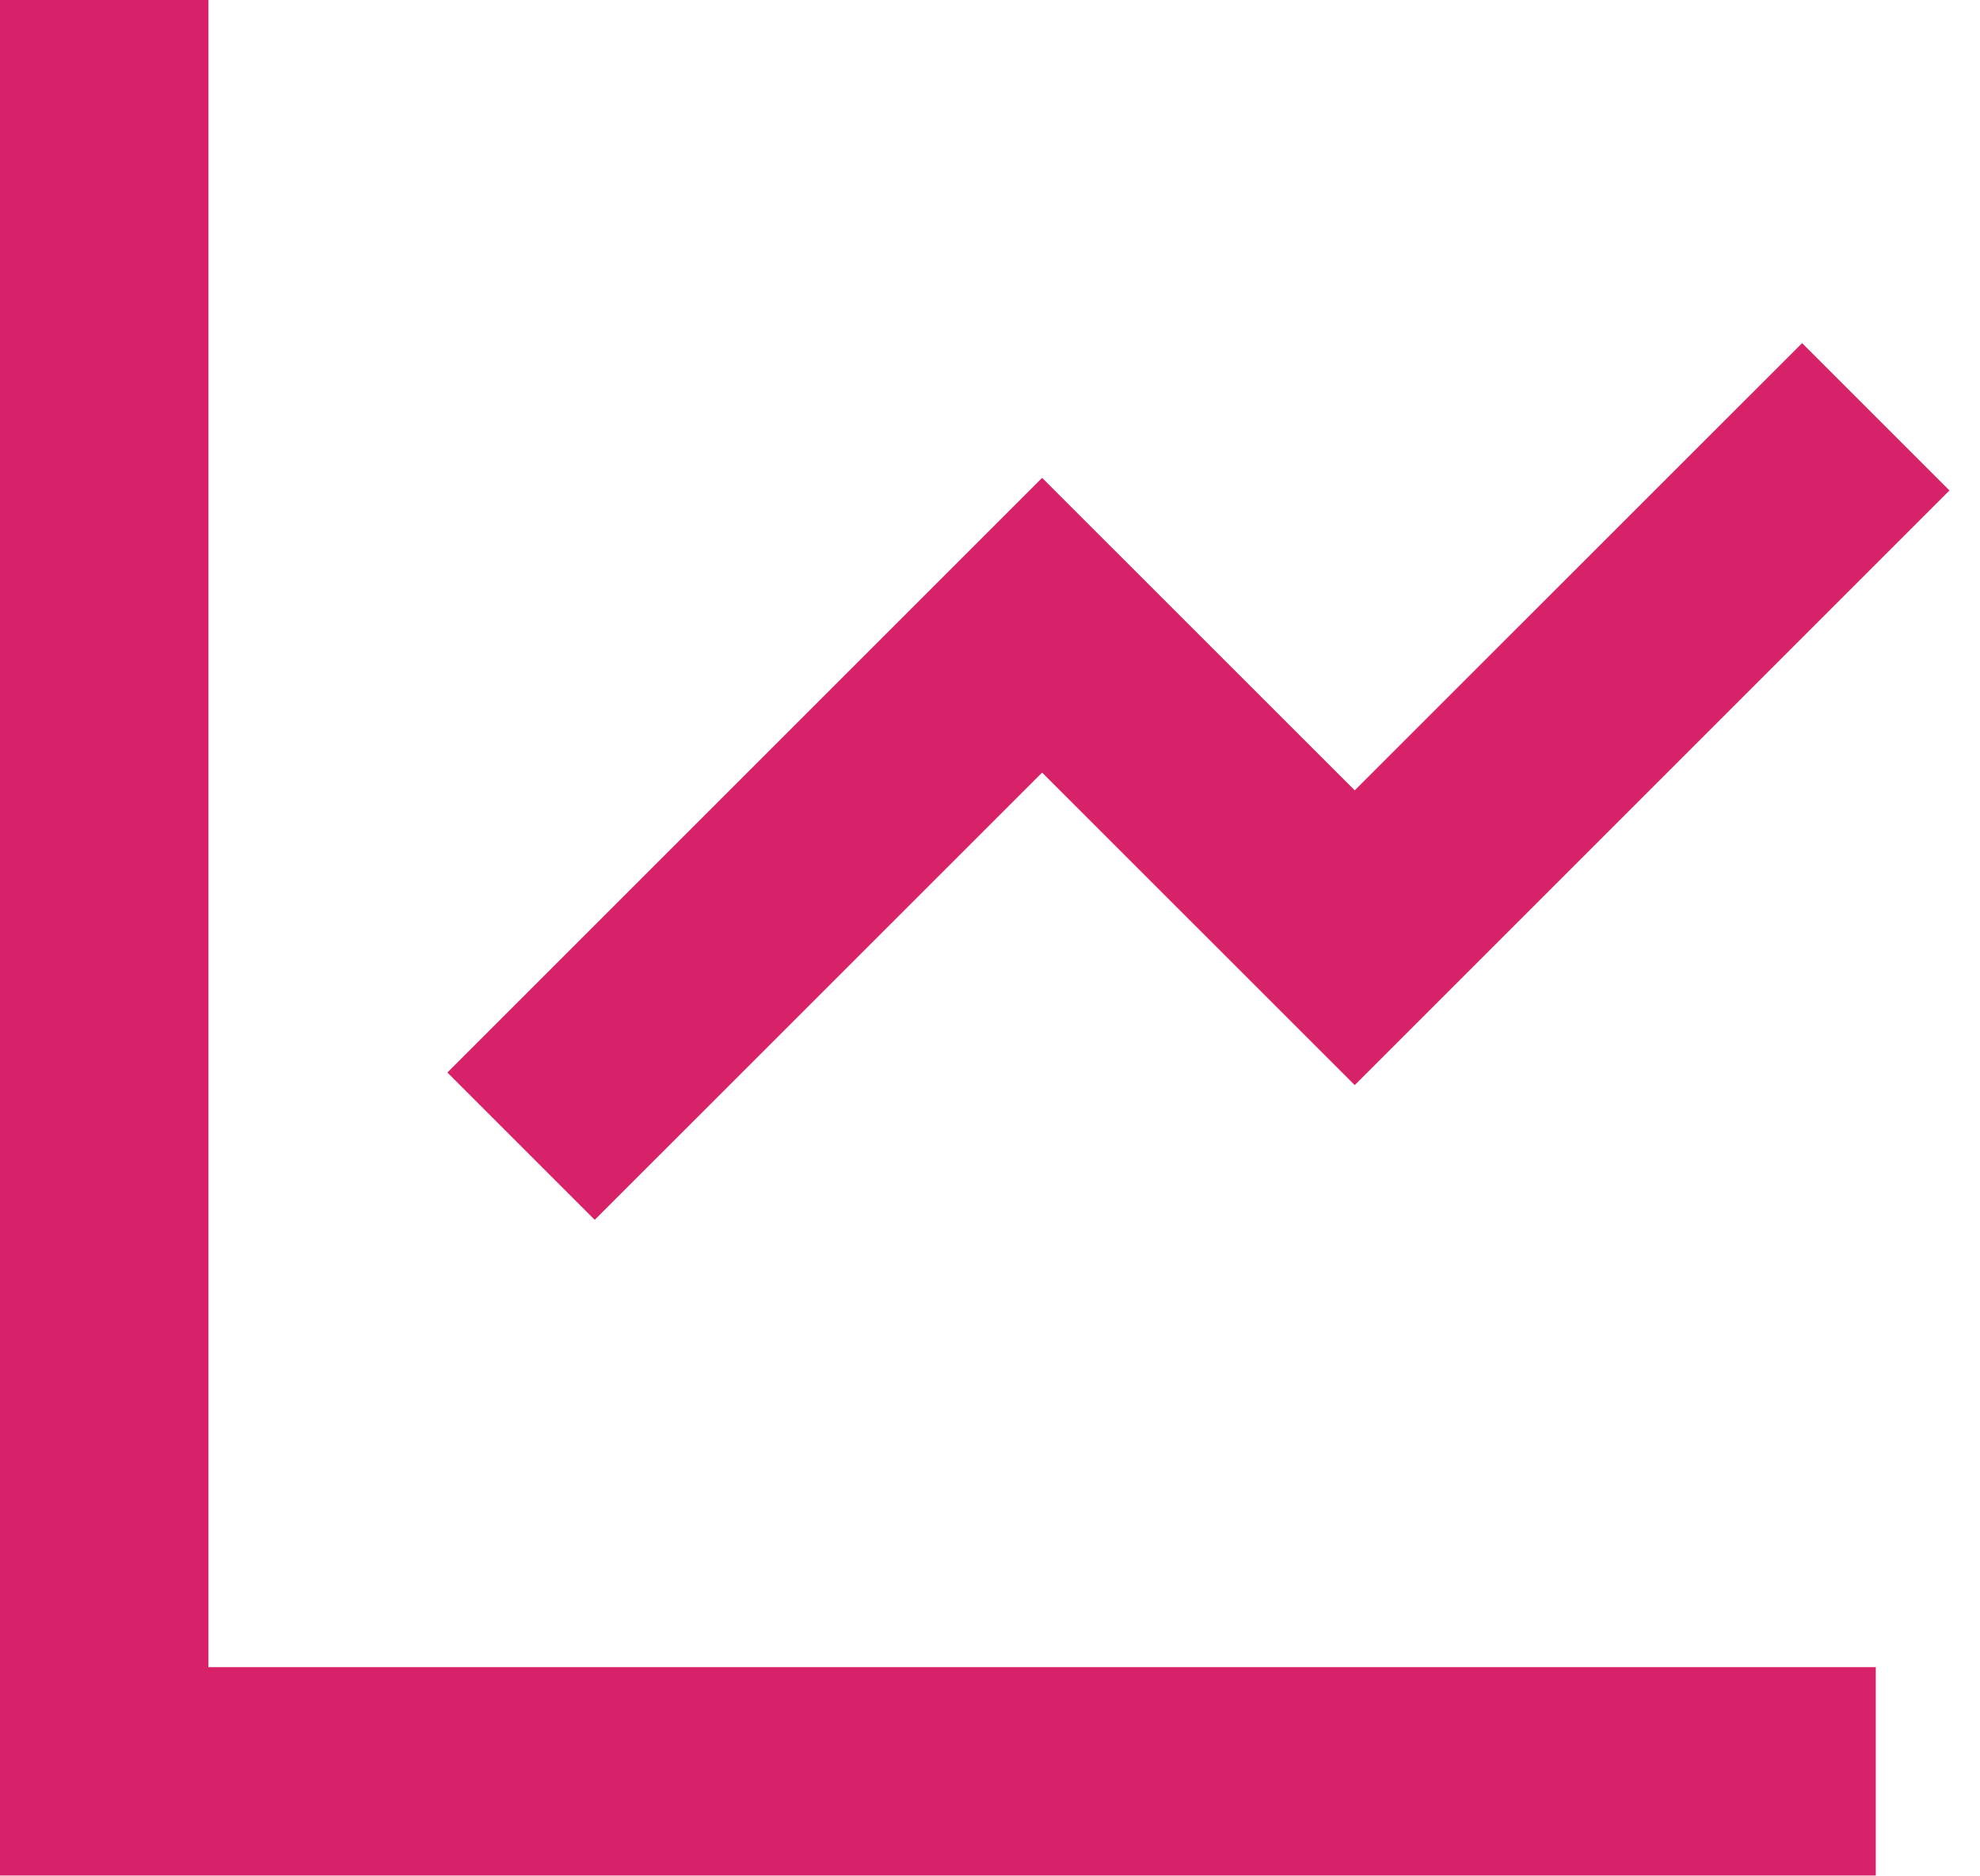
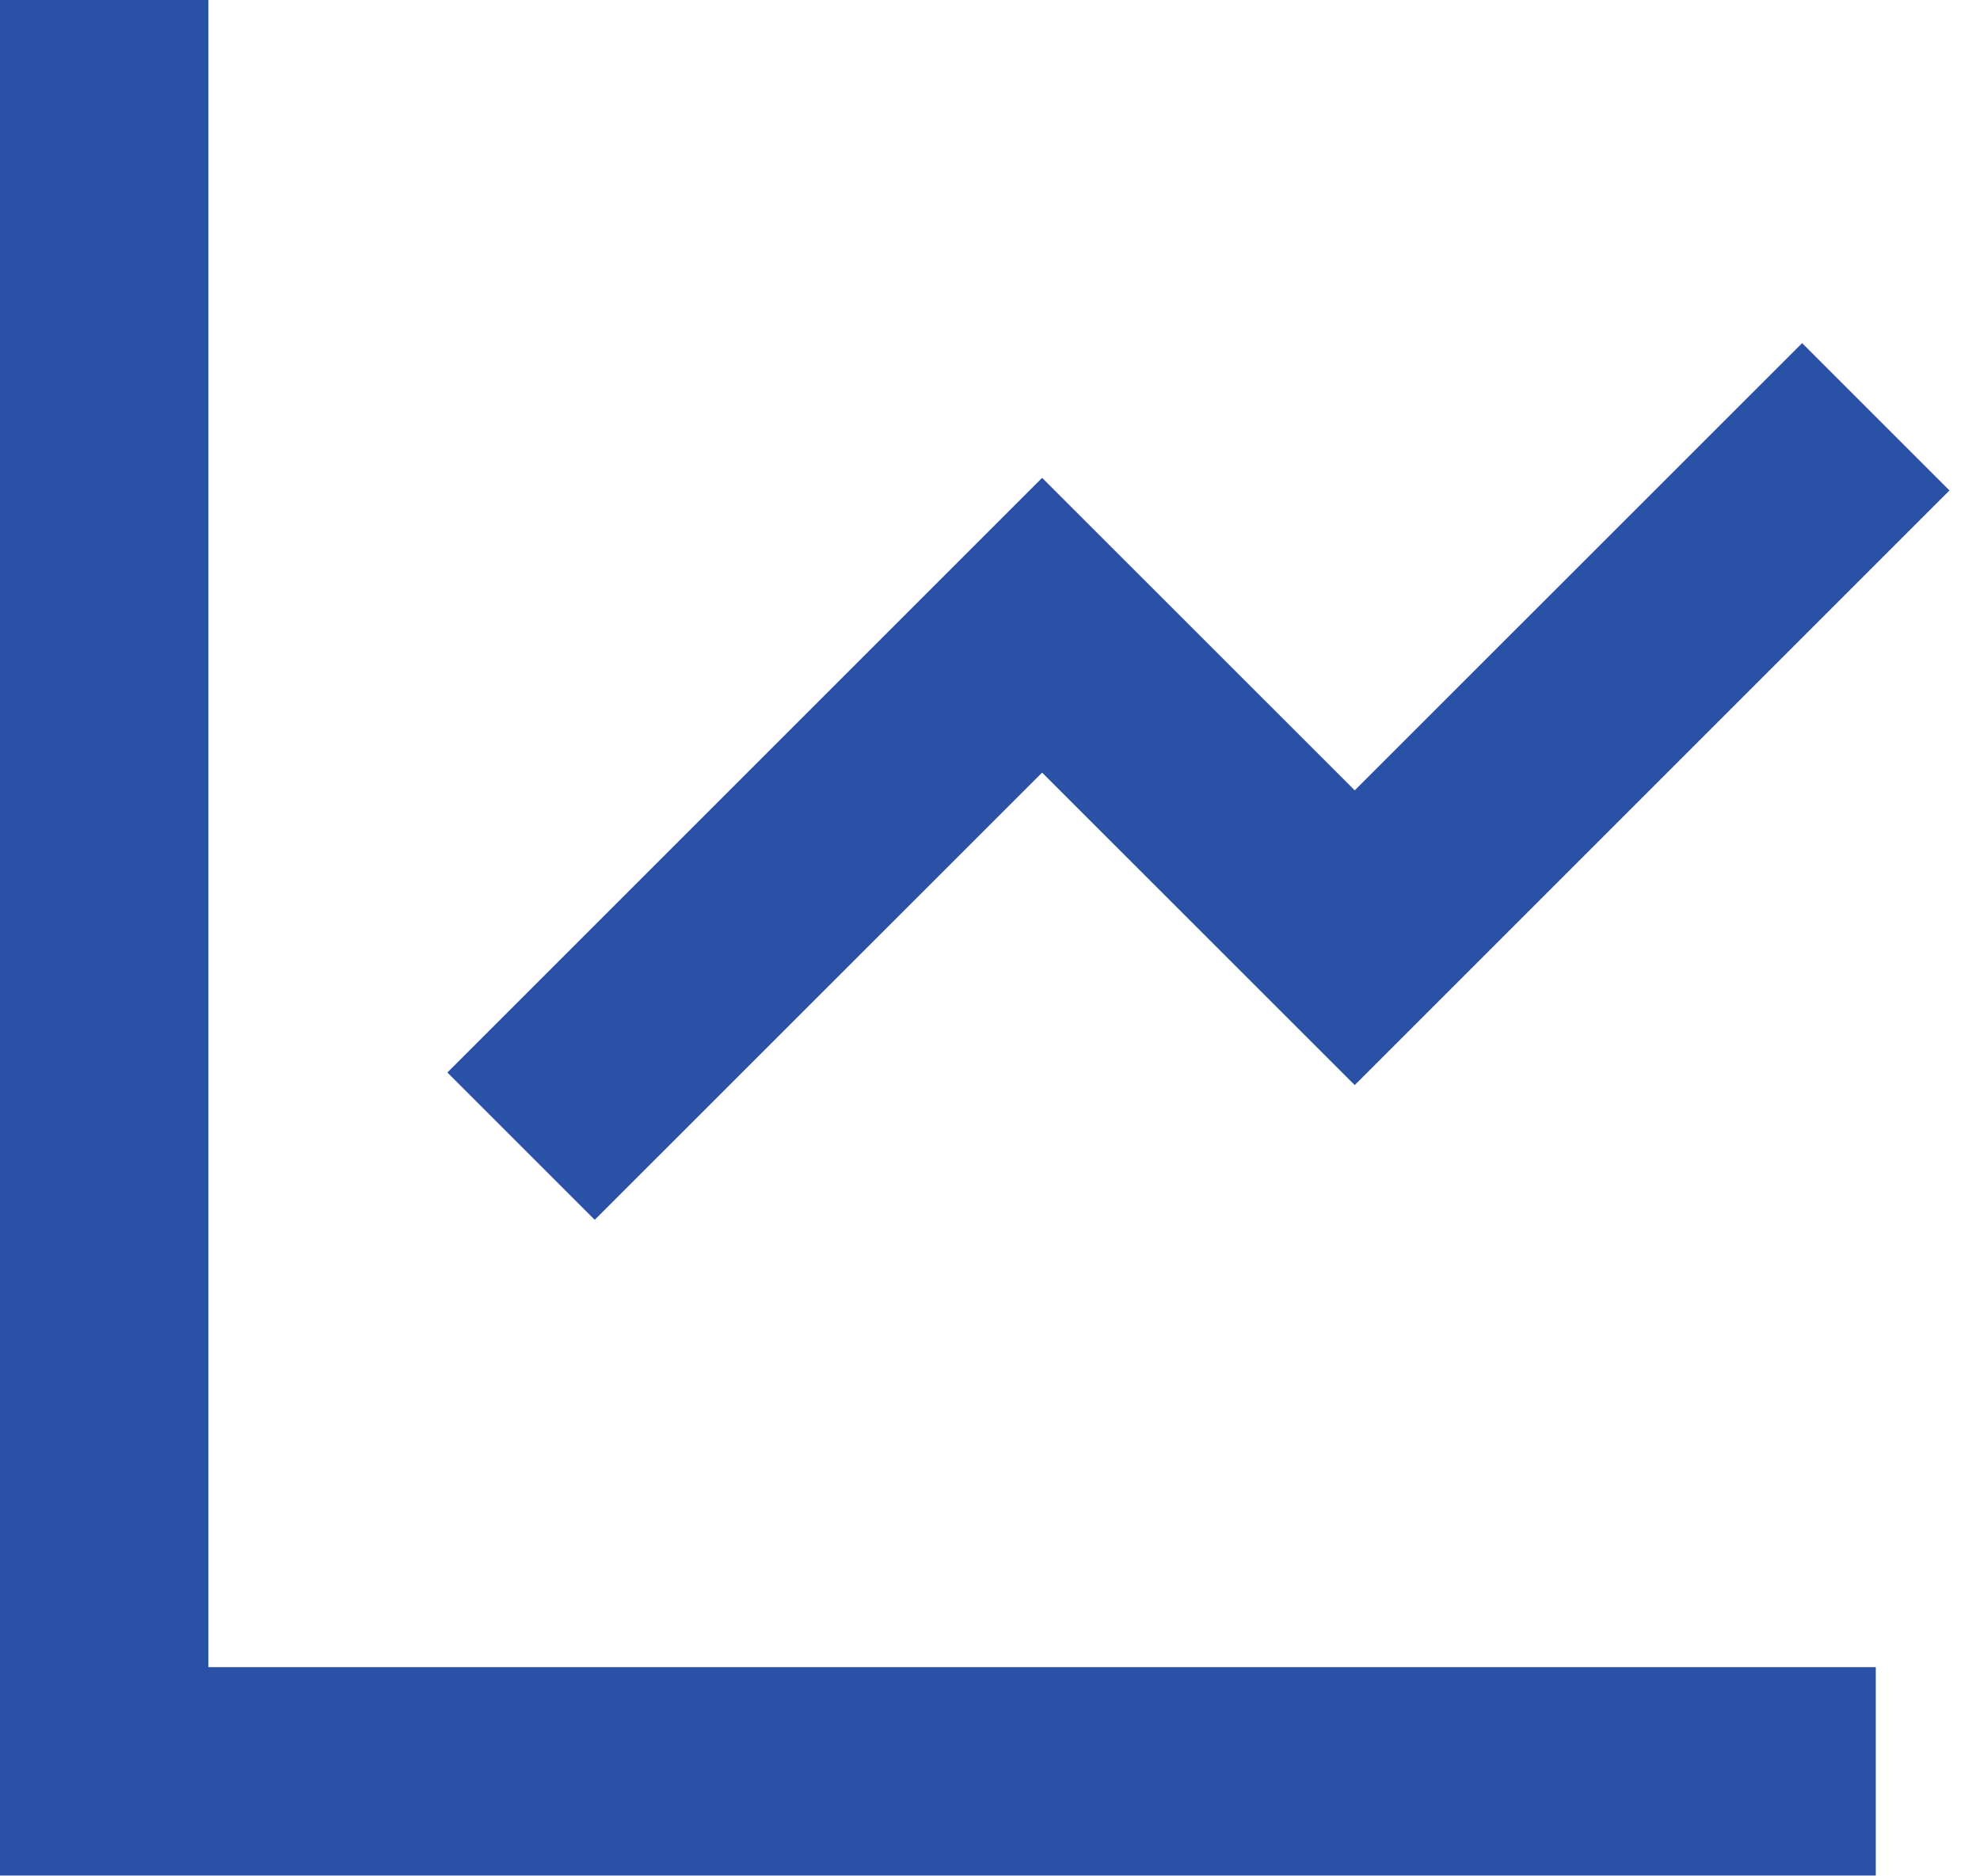
<svg xmlns="http://www.w3.org/2000/svg" width="19" height="18" viewBox="0 0 19 18" fill="none">
-   <path d="M2 0V16H18V18H0V0H2ZM17.293 3.293L18.707 4.707L13 10.414L10 7.415L5.707 11.707L4.293 10.293L10 4.586L13 7.585L17.293 3.293Z" fill="#D7226A" />
+   <path d="M2 0V16H18V18H0V0H2ZM17.293 3.293L18.707 4.707L13 10.414L10 7.415L5.707 11.707L4.293 10.293L10 4.586L13 7.585L17.293 3.293Z" fill="#2B51A6" />
</svg>
